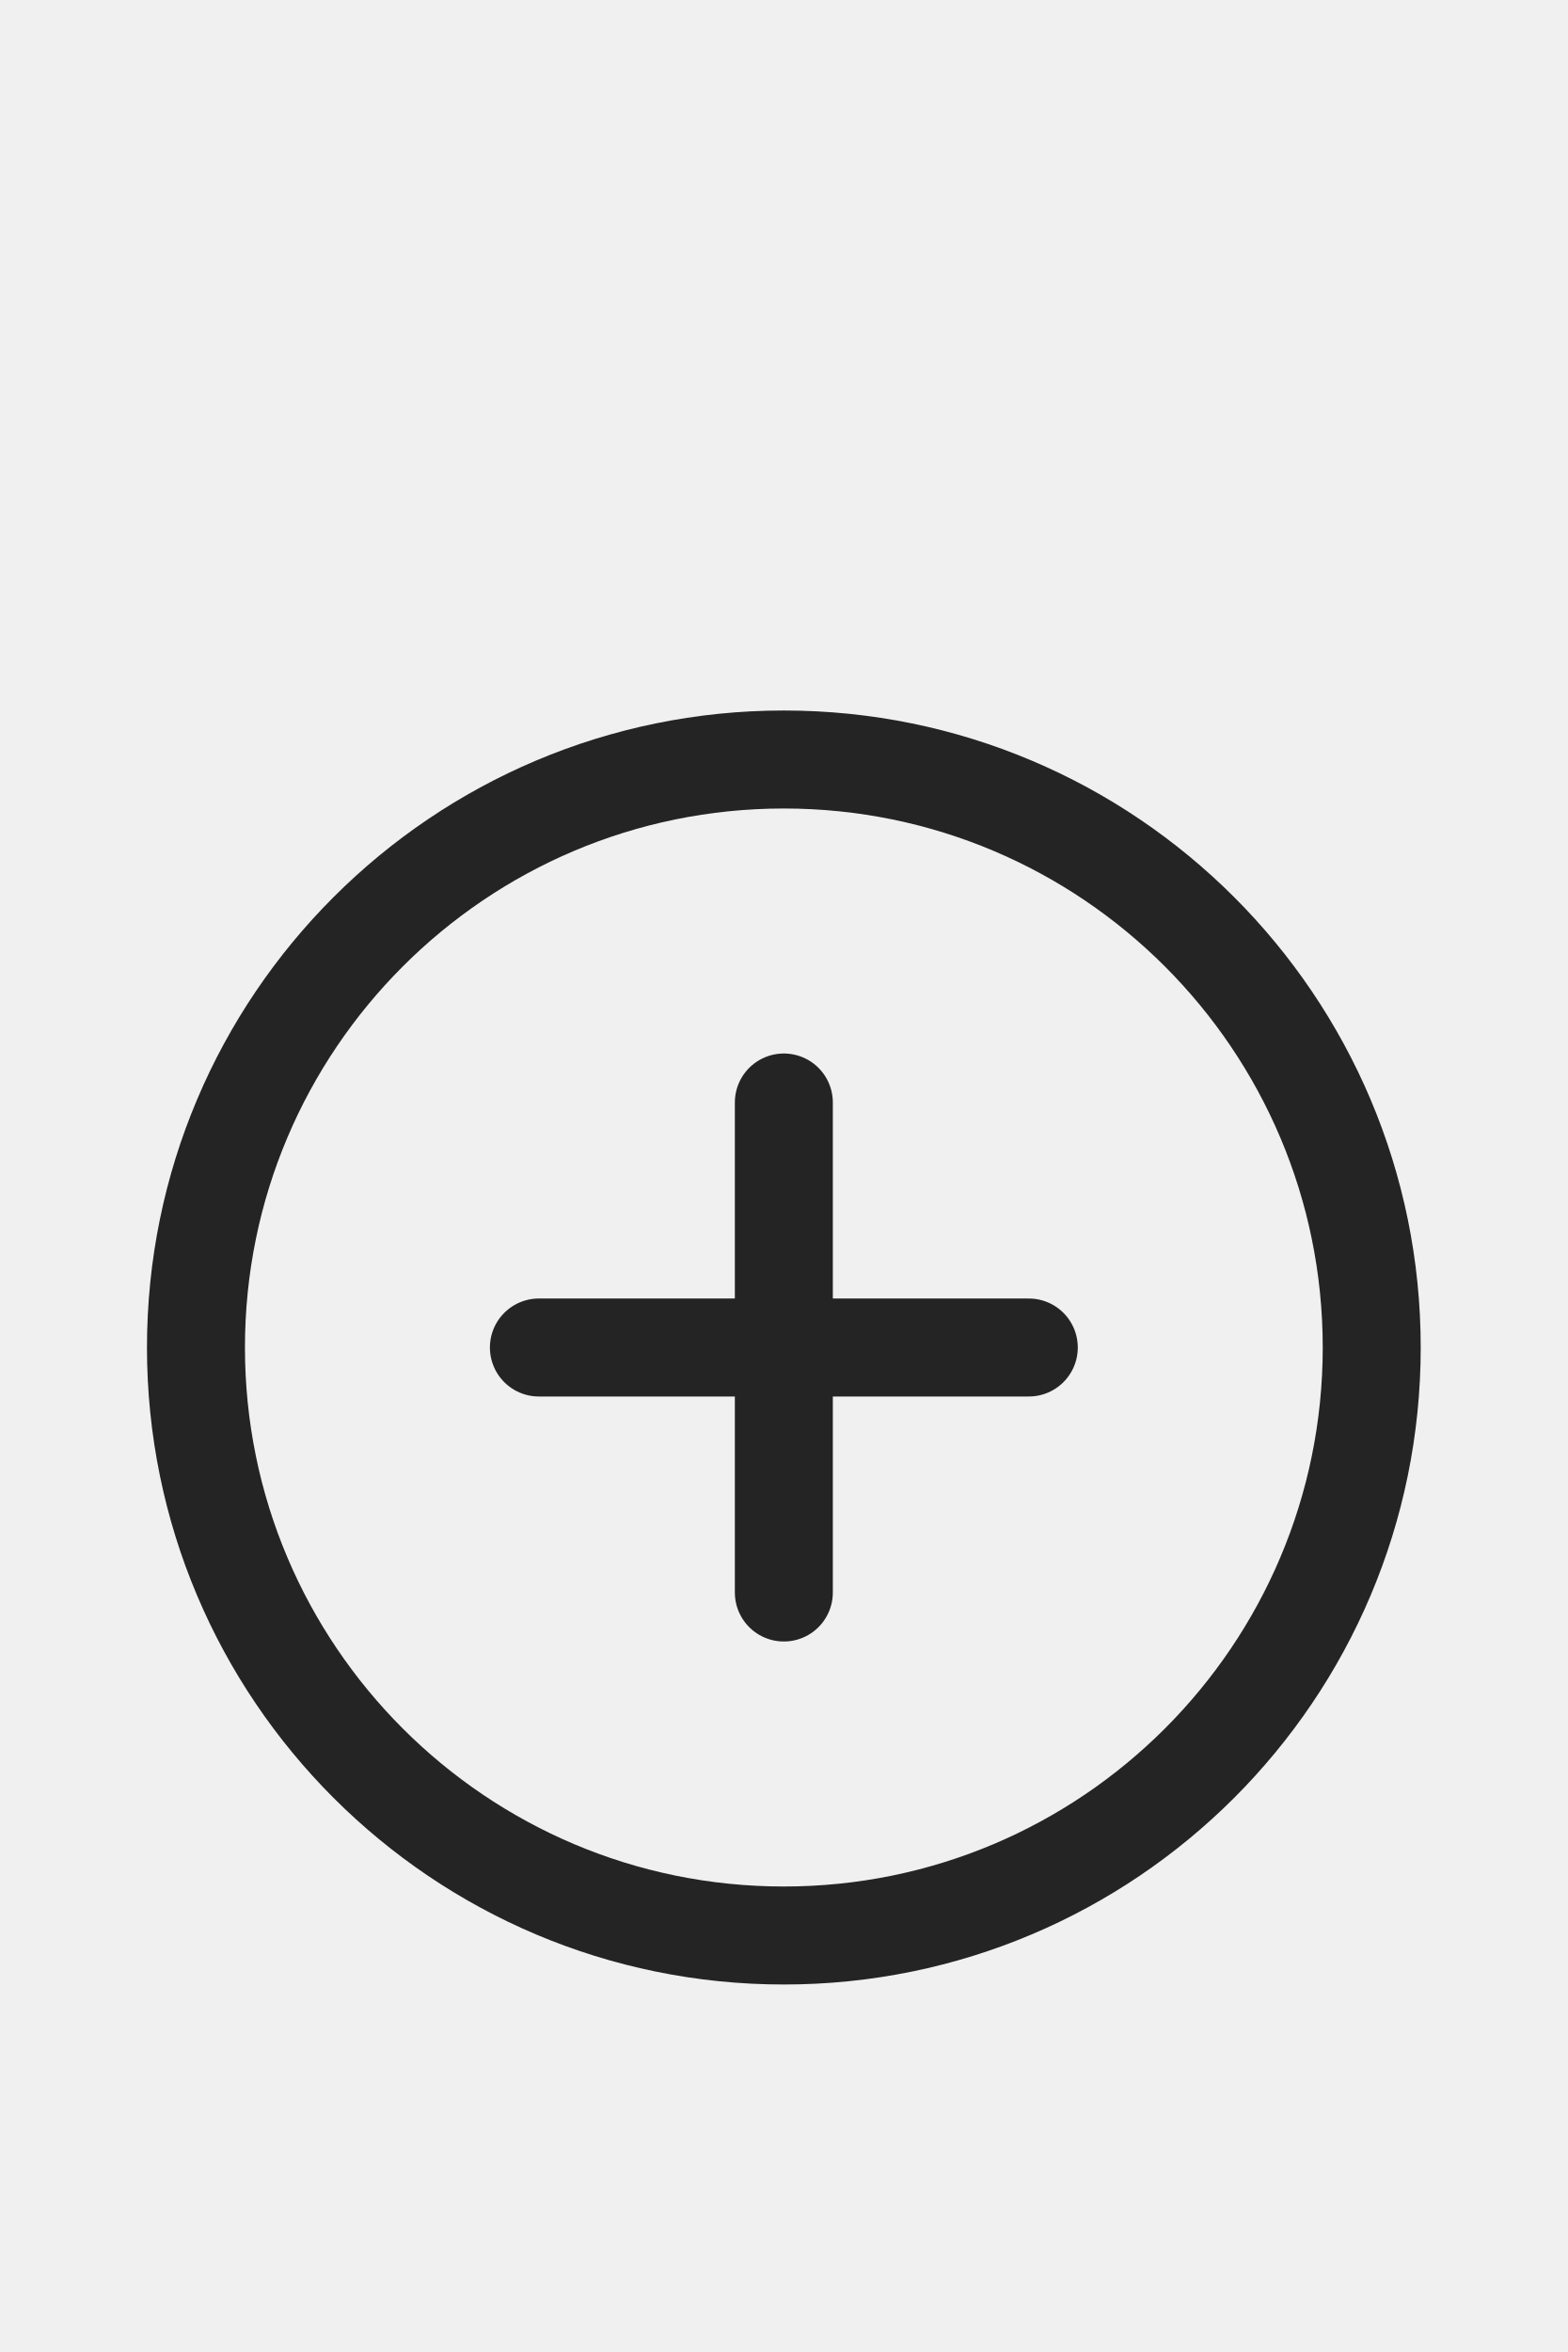
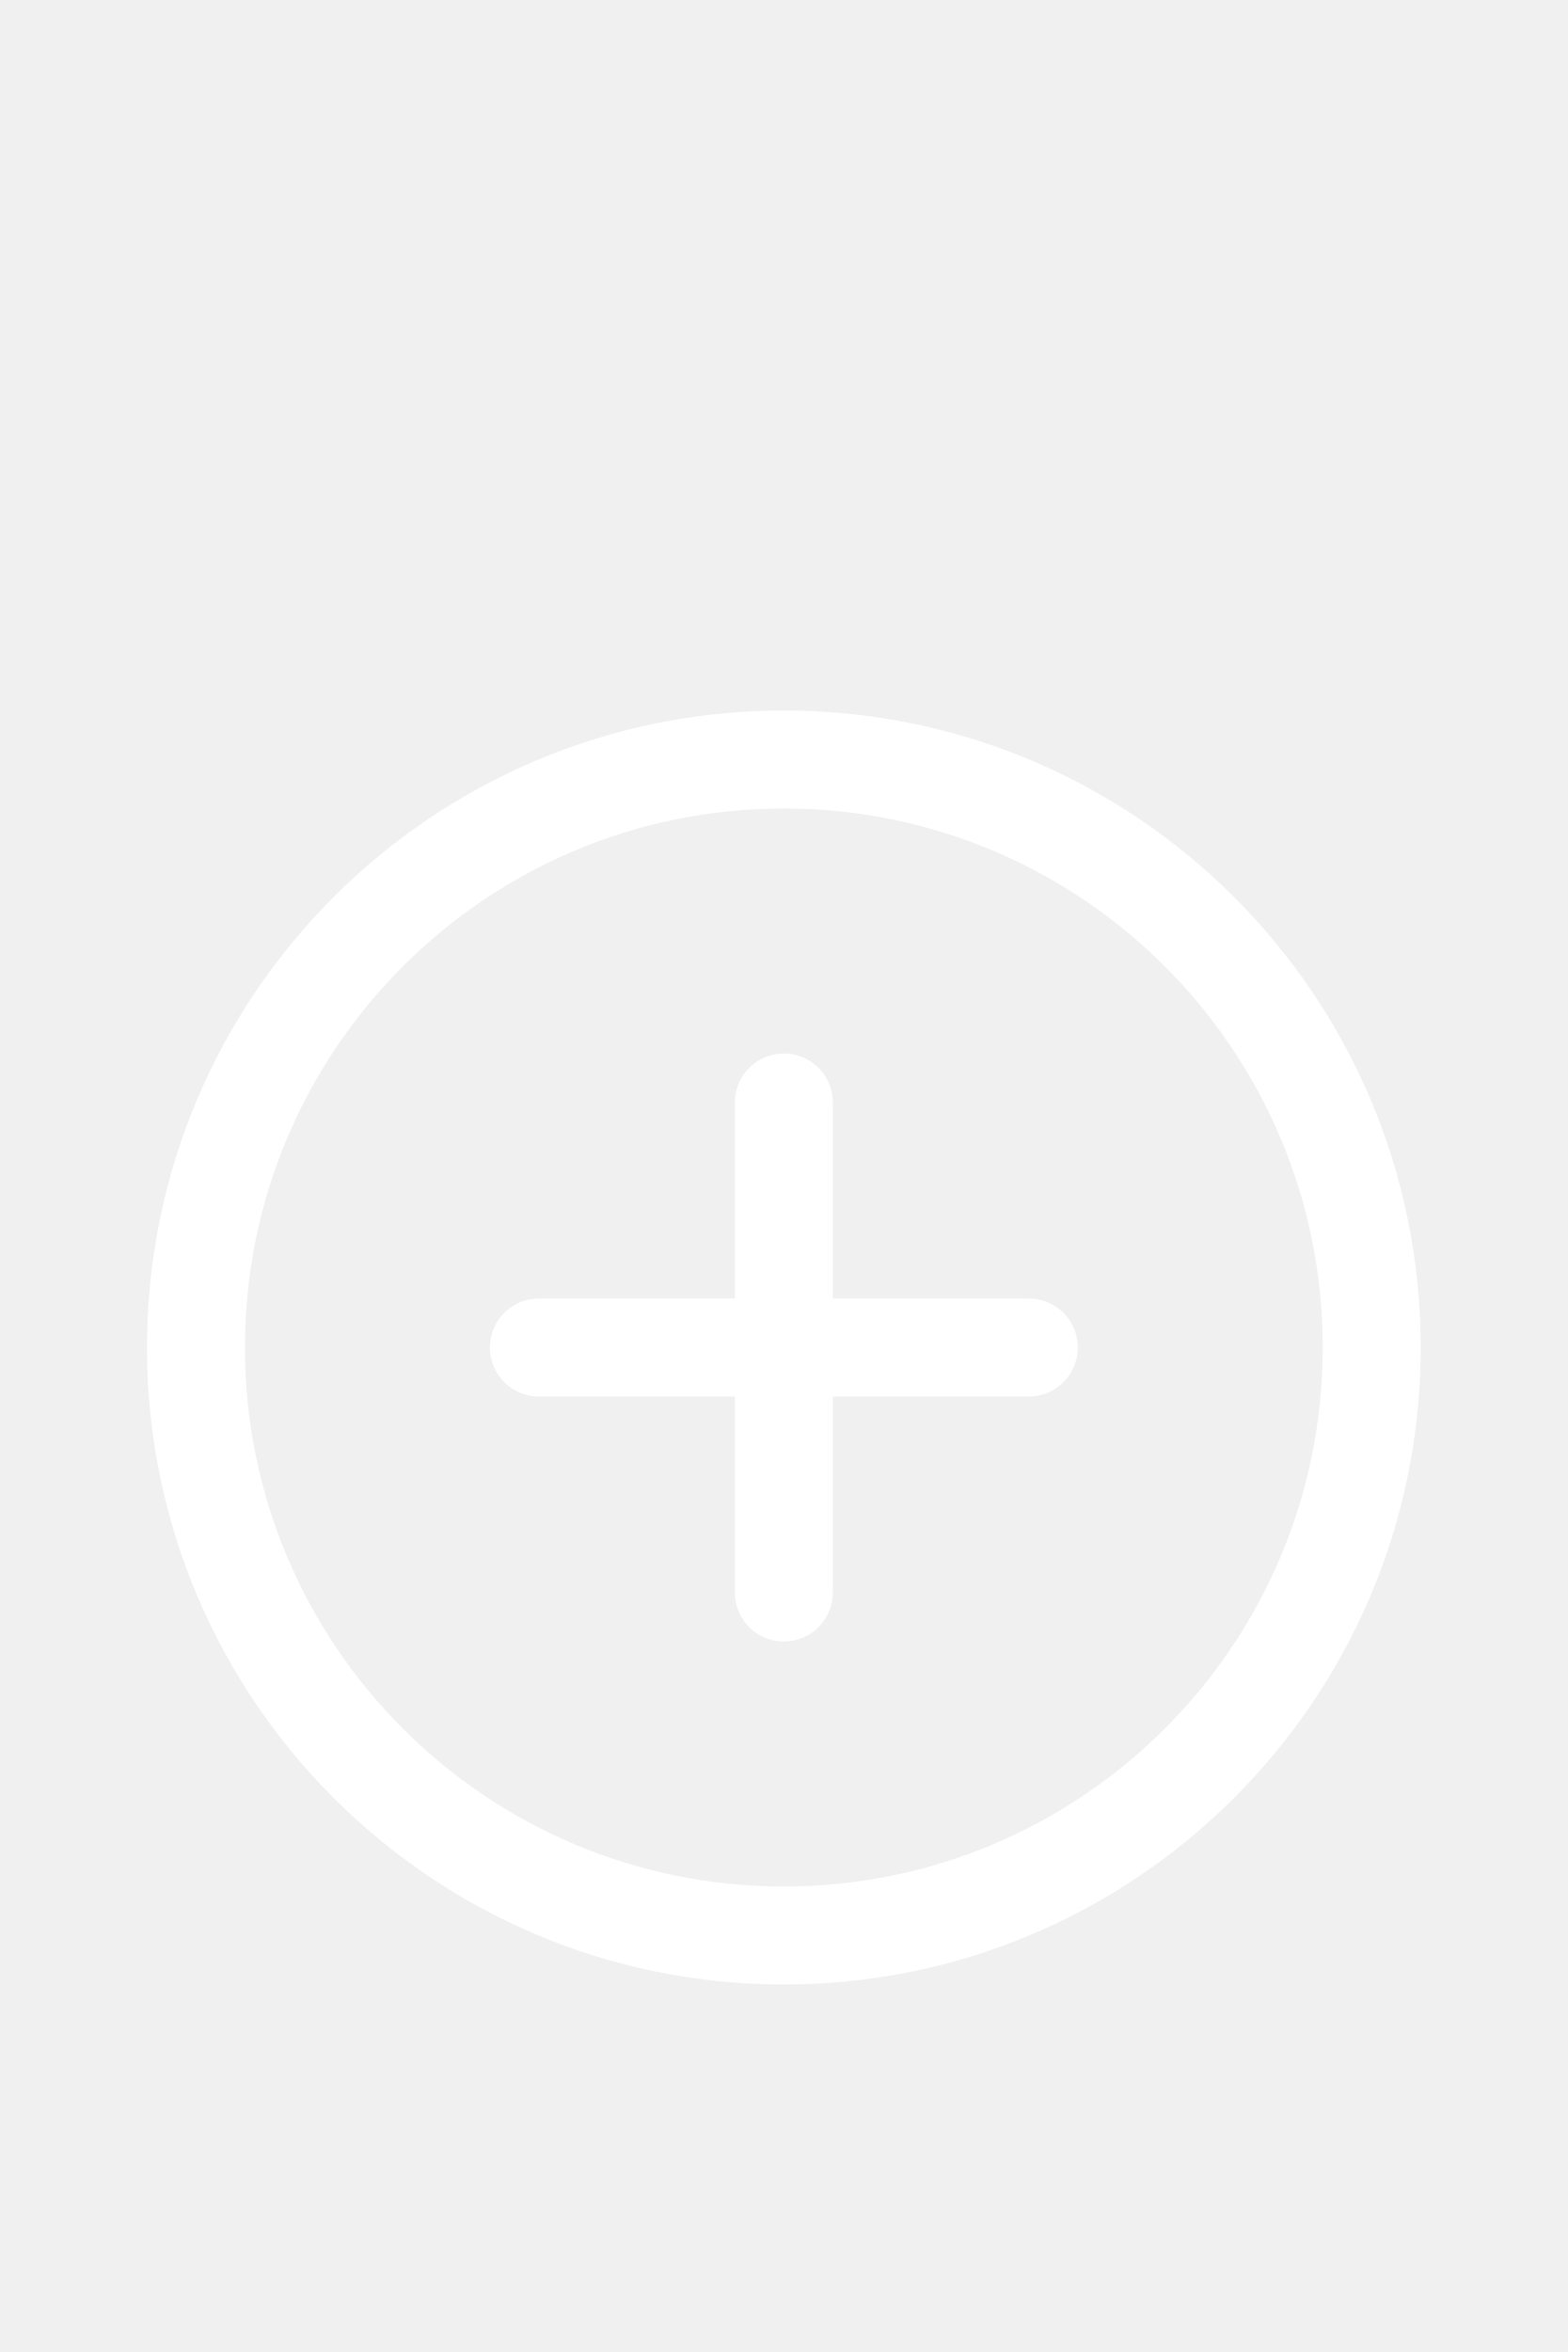
<svg xmlns="http://www.w3.org/2000/svg" width="20" height="30" viewBox="0 0 512 400">
-   <path style="fill:none;stroke:#242424;stroke-miterlimit:10;stroke-width:32px" d="M448,256c0-106-86-192-192-192S64,150,64,256s86,192,192,192S448,362,448,256Z" />
-   <line x1="256" y1="176" x2="256" y2="336" style="fill:none;stroke:#242424;stroke-linecap:round;stroke-linejoin:round;stroke-width:32px" />
-   <line x1="336" y1="256" x2="176" y2="256" style="fill:none;stroke:#242424;stroke-linecap:round;stroke-linejoin:round;stroke-width:32px" />
+   <path style="fill:none;stroke:white;stroke-miterlimit:10;stroke-width:32px" d="M448,256c0-106-86-192-192-192S64,150,64,256s86,192,192,192S448,362,448,256Z" />
+   <line x1="256" y1="176" x2="256" y2="336" style="fill:none;stroke:white;stroke-linecap:round;stroke-linejoin:round;stroke-width:32px" />
+   <line x1="336" y1="256" x2="176" y2="256" style="fill:none;stroke:white;stroke-linecap:round;stroke-linejoin:round;stroke-width:32px" />
</svg>
